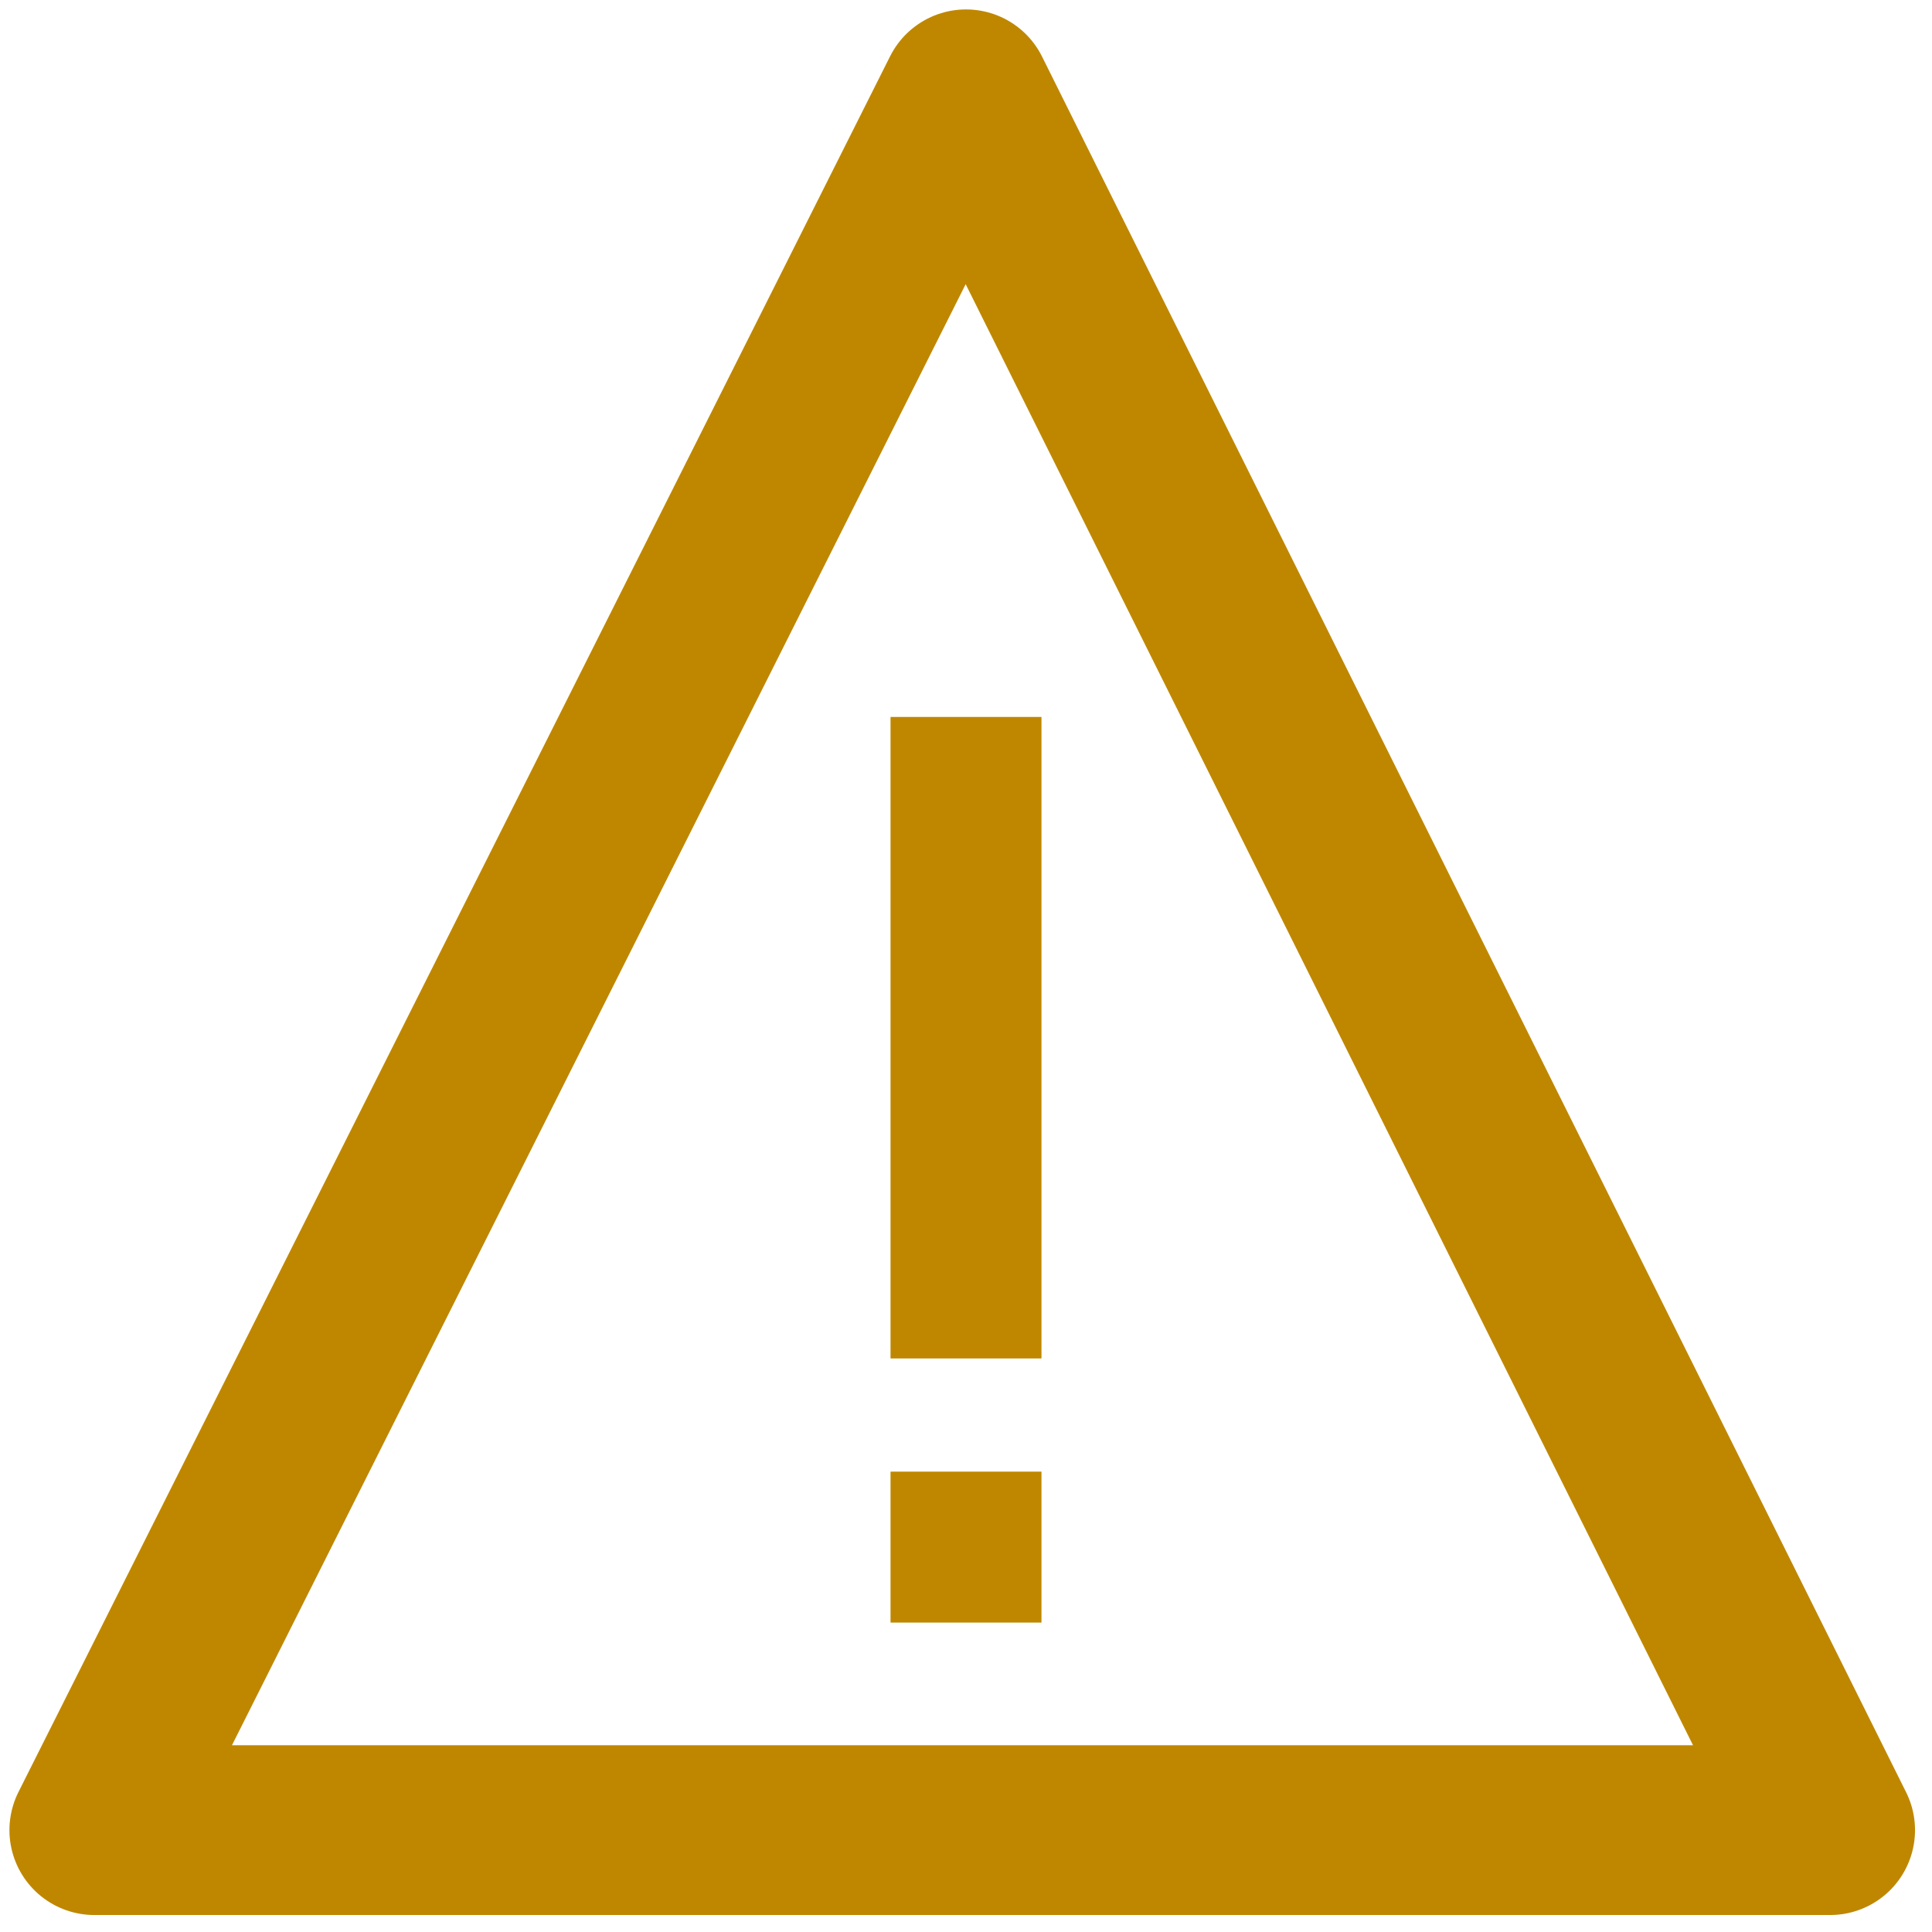
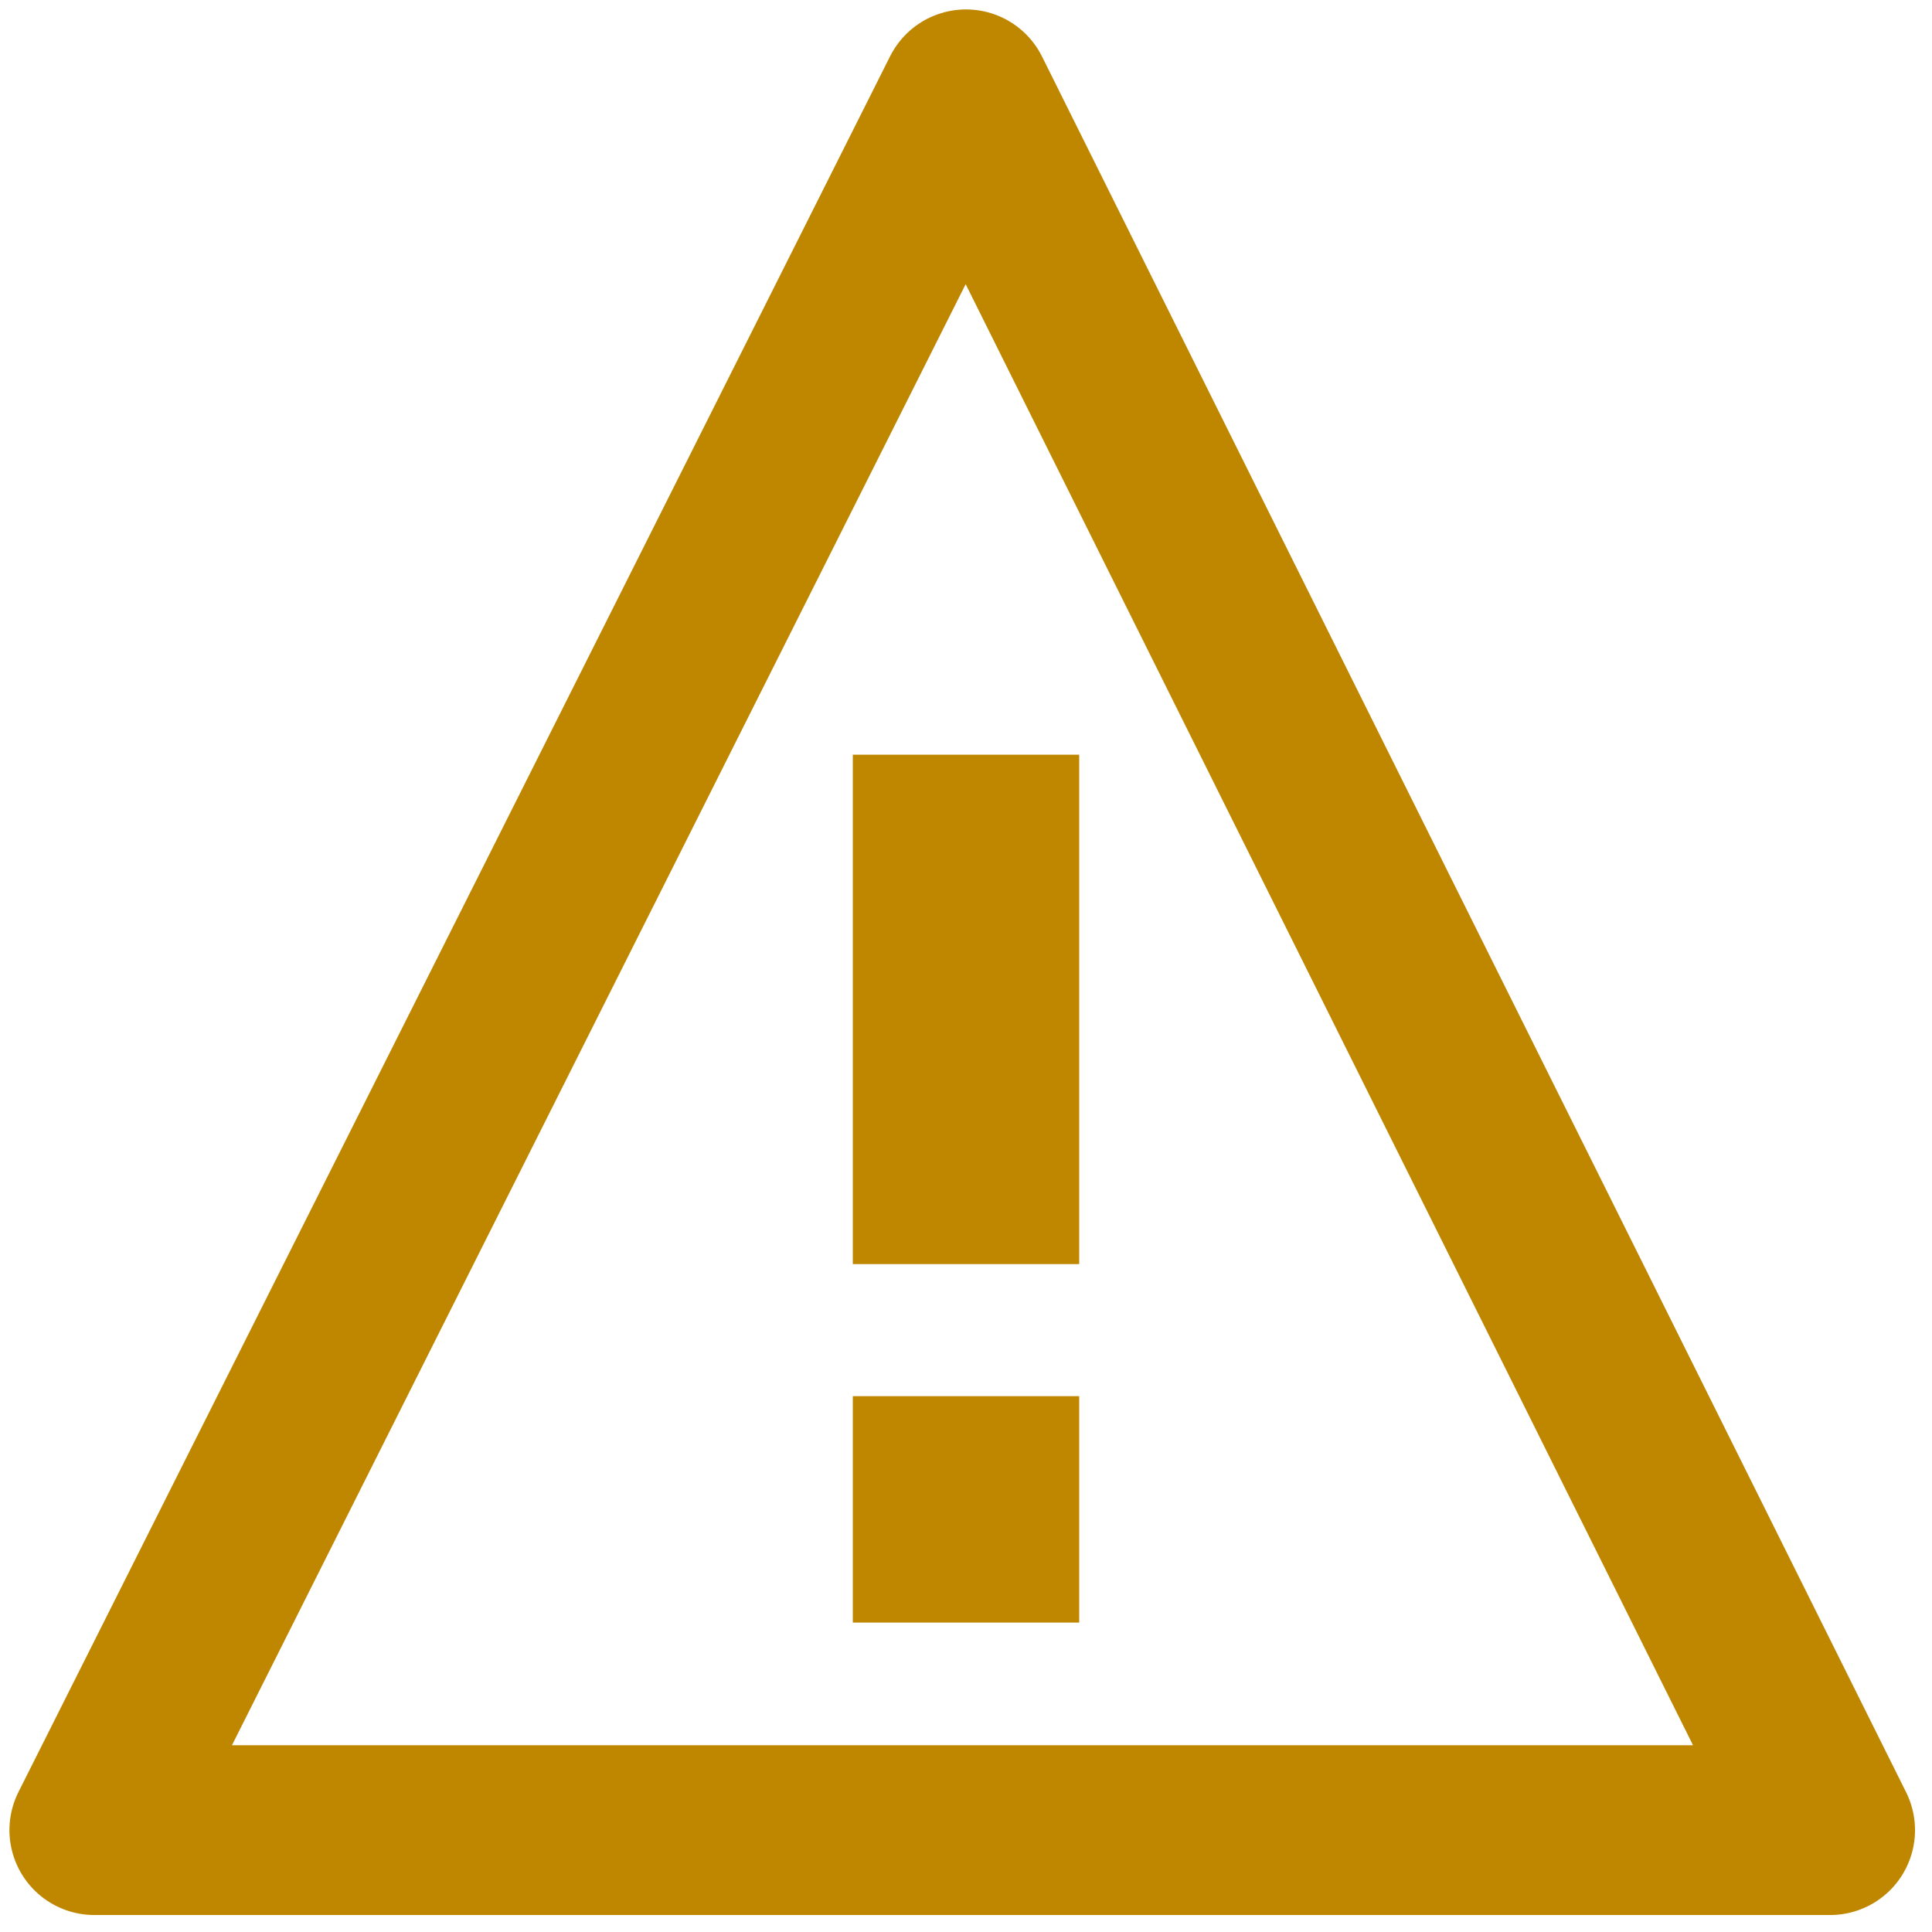
<svg xmlns="http://www.w3.org/2000/svg" viewBox="0 0 512 512" width="512" height="512">
  <polygon points="256,25 485,485 25,485" fill="none" stroke="#bf8700" stroke-width="45" stroke-linejoin="round" stroke-linecap="round" />
-   <rect x="236" y="190" width="40" height="170" fill="#bf8700" />
-   <rect x="236" y="390" width="40" height="40" fill="#bf8700" />
+   <rect x="226" y="200" width="60" height="135" fill="#bf8700" />
+   <rect x="226" y="370" width="60" height="60" fill="#bf8700" />
</svg>
